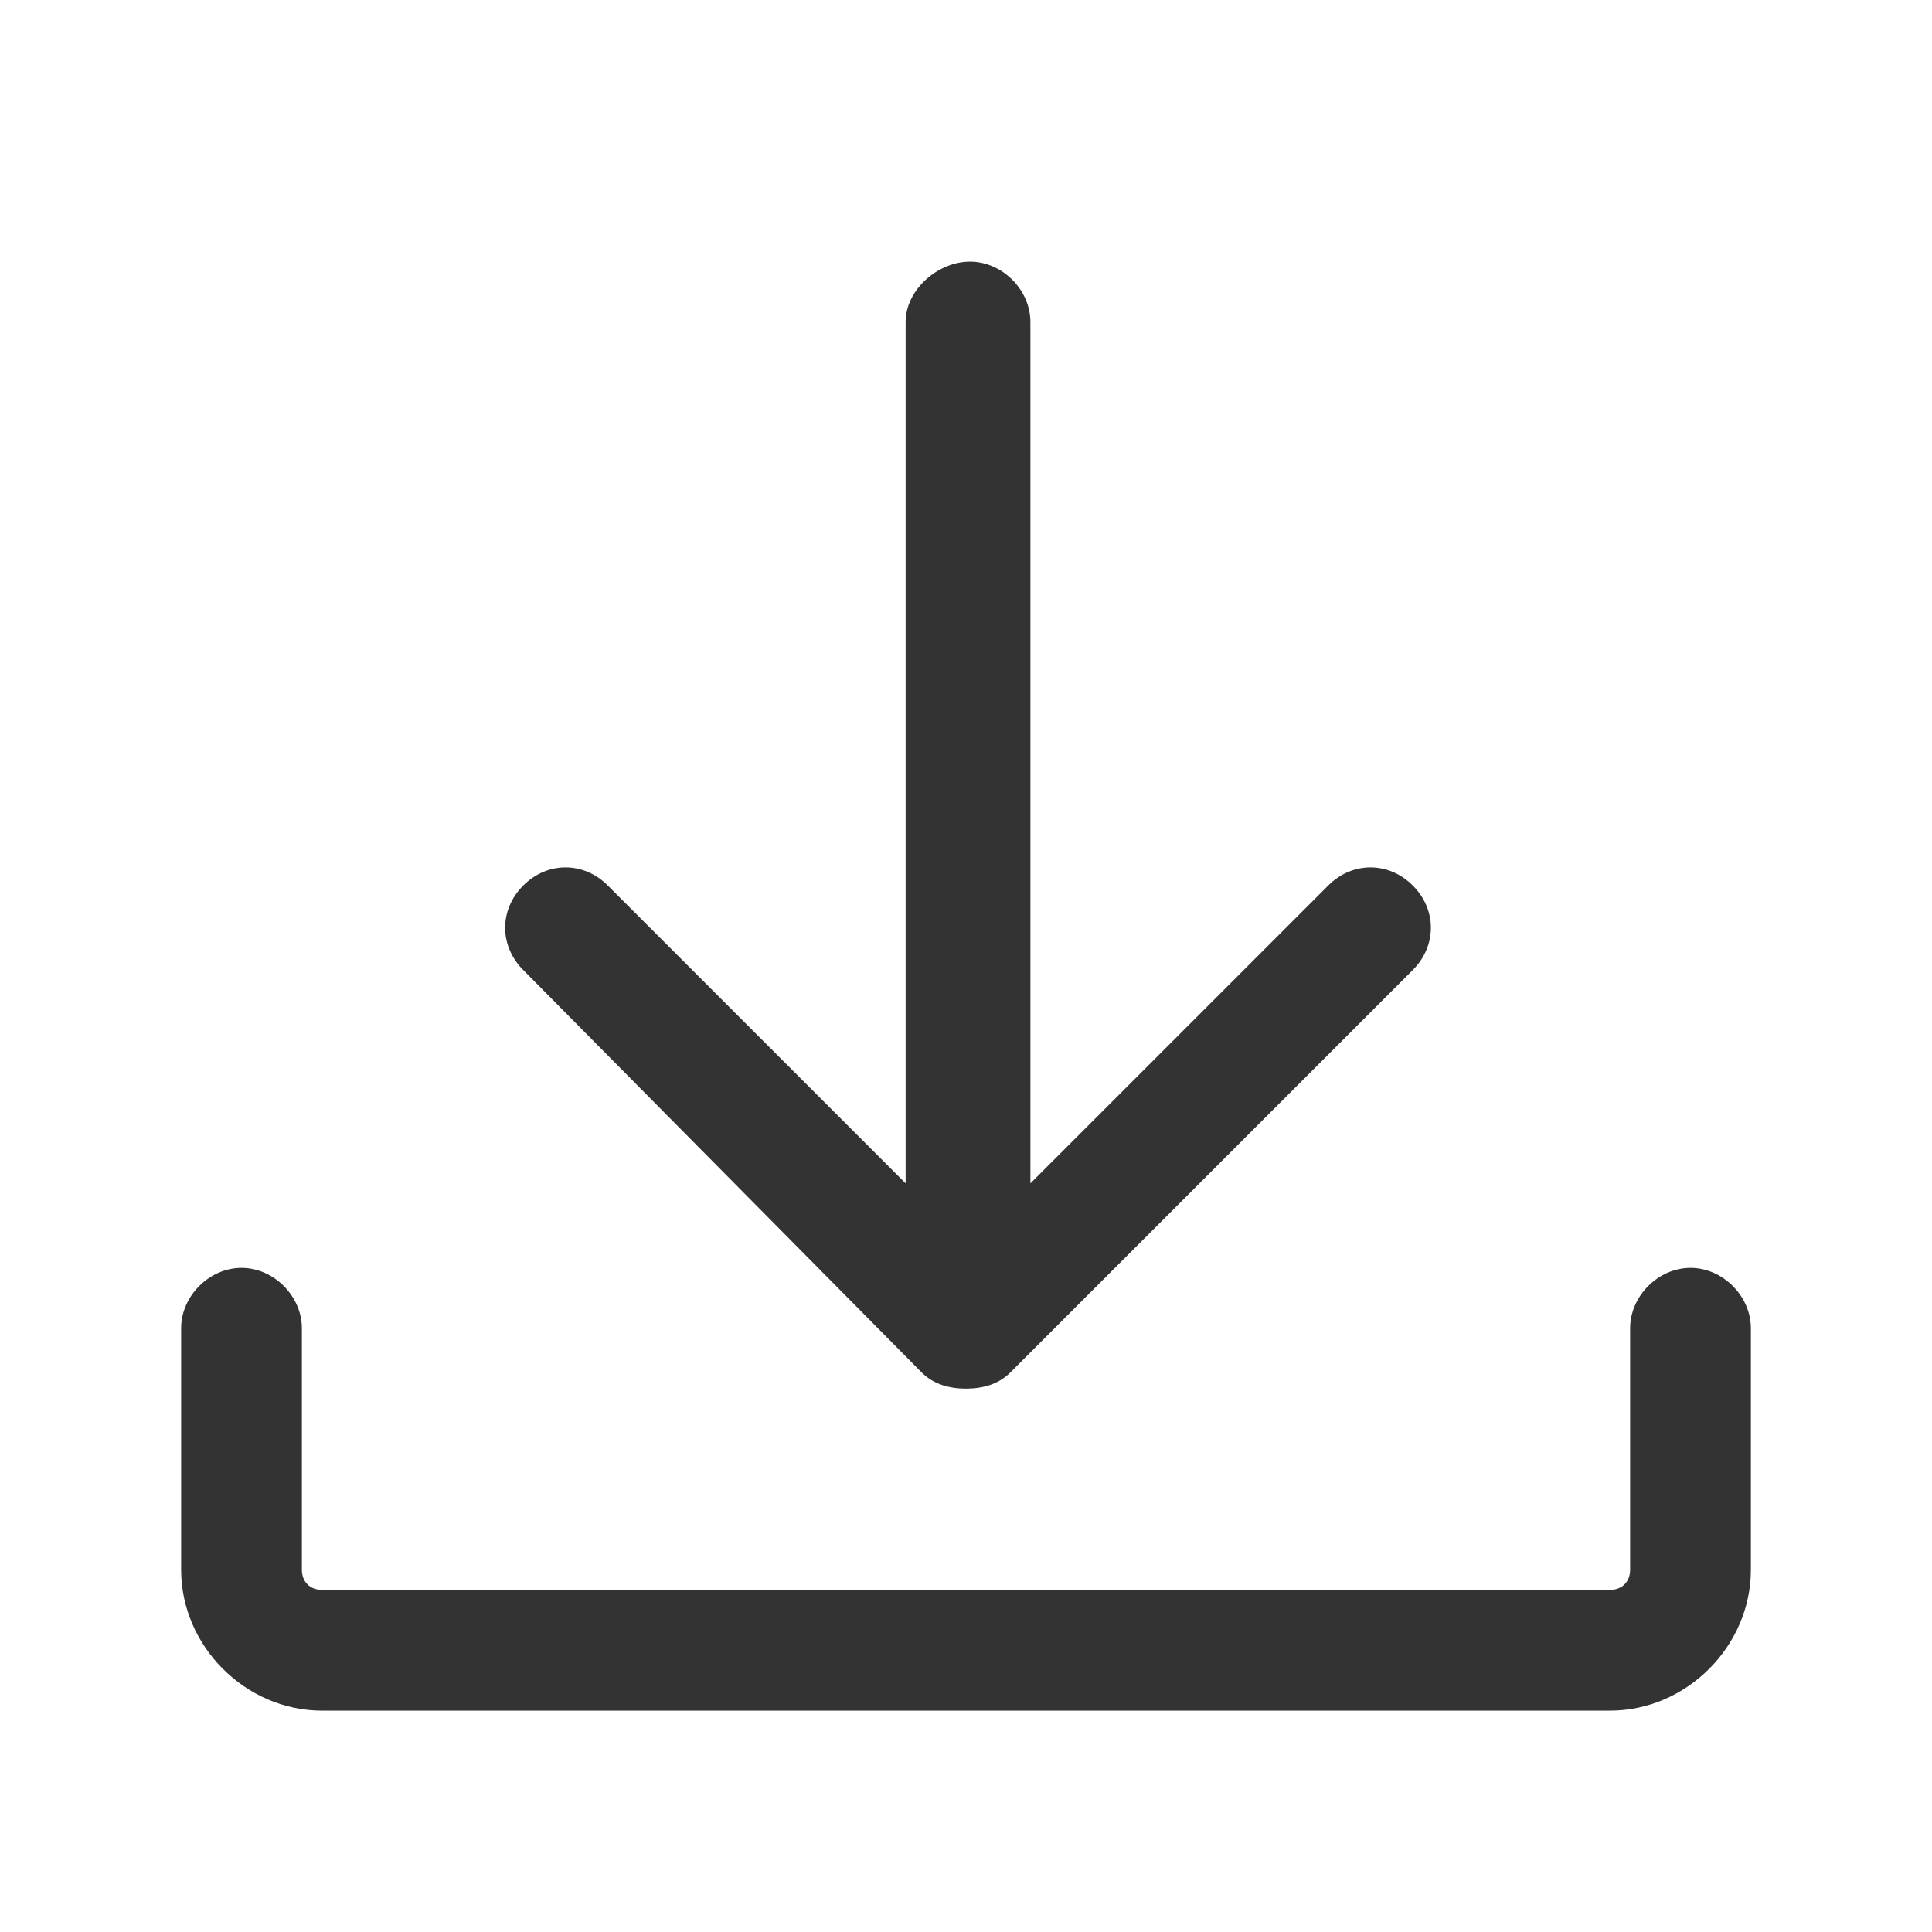
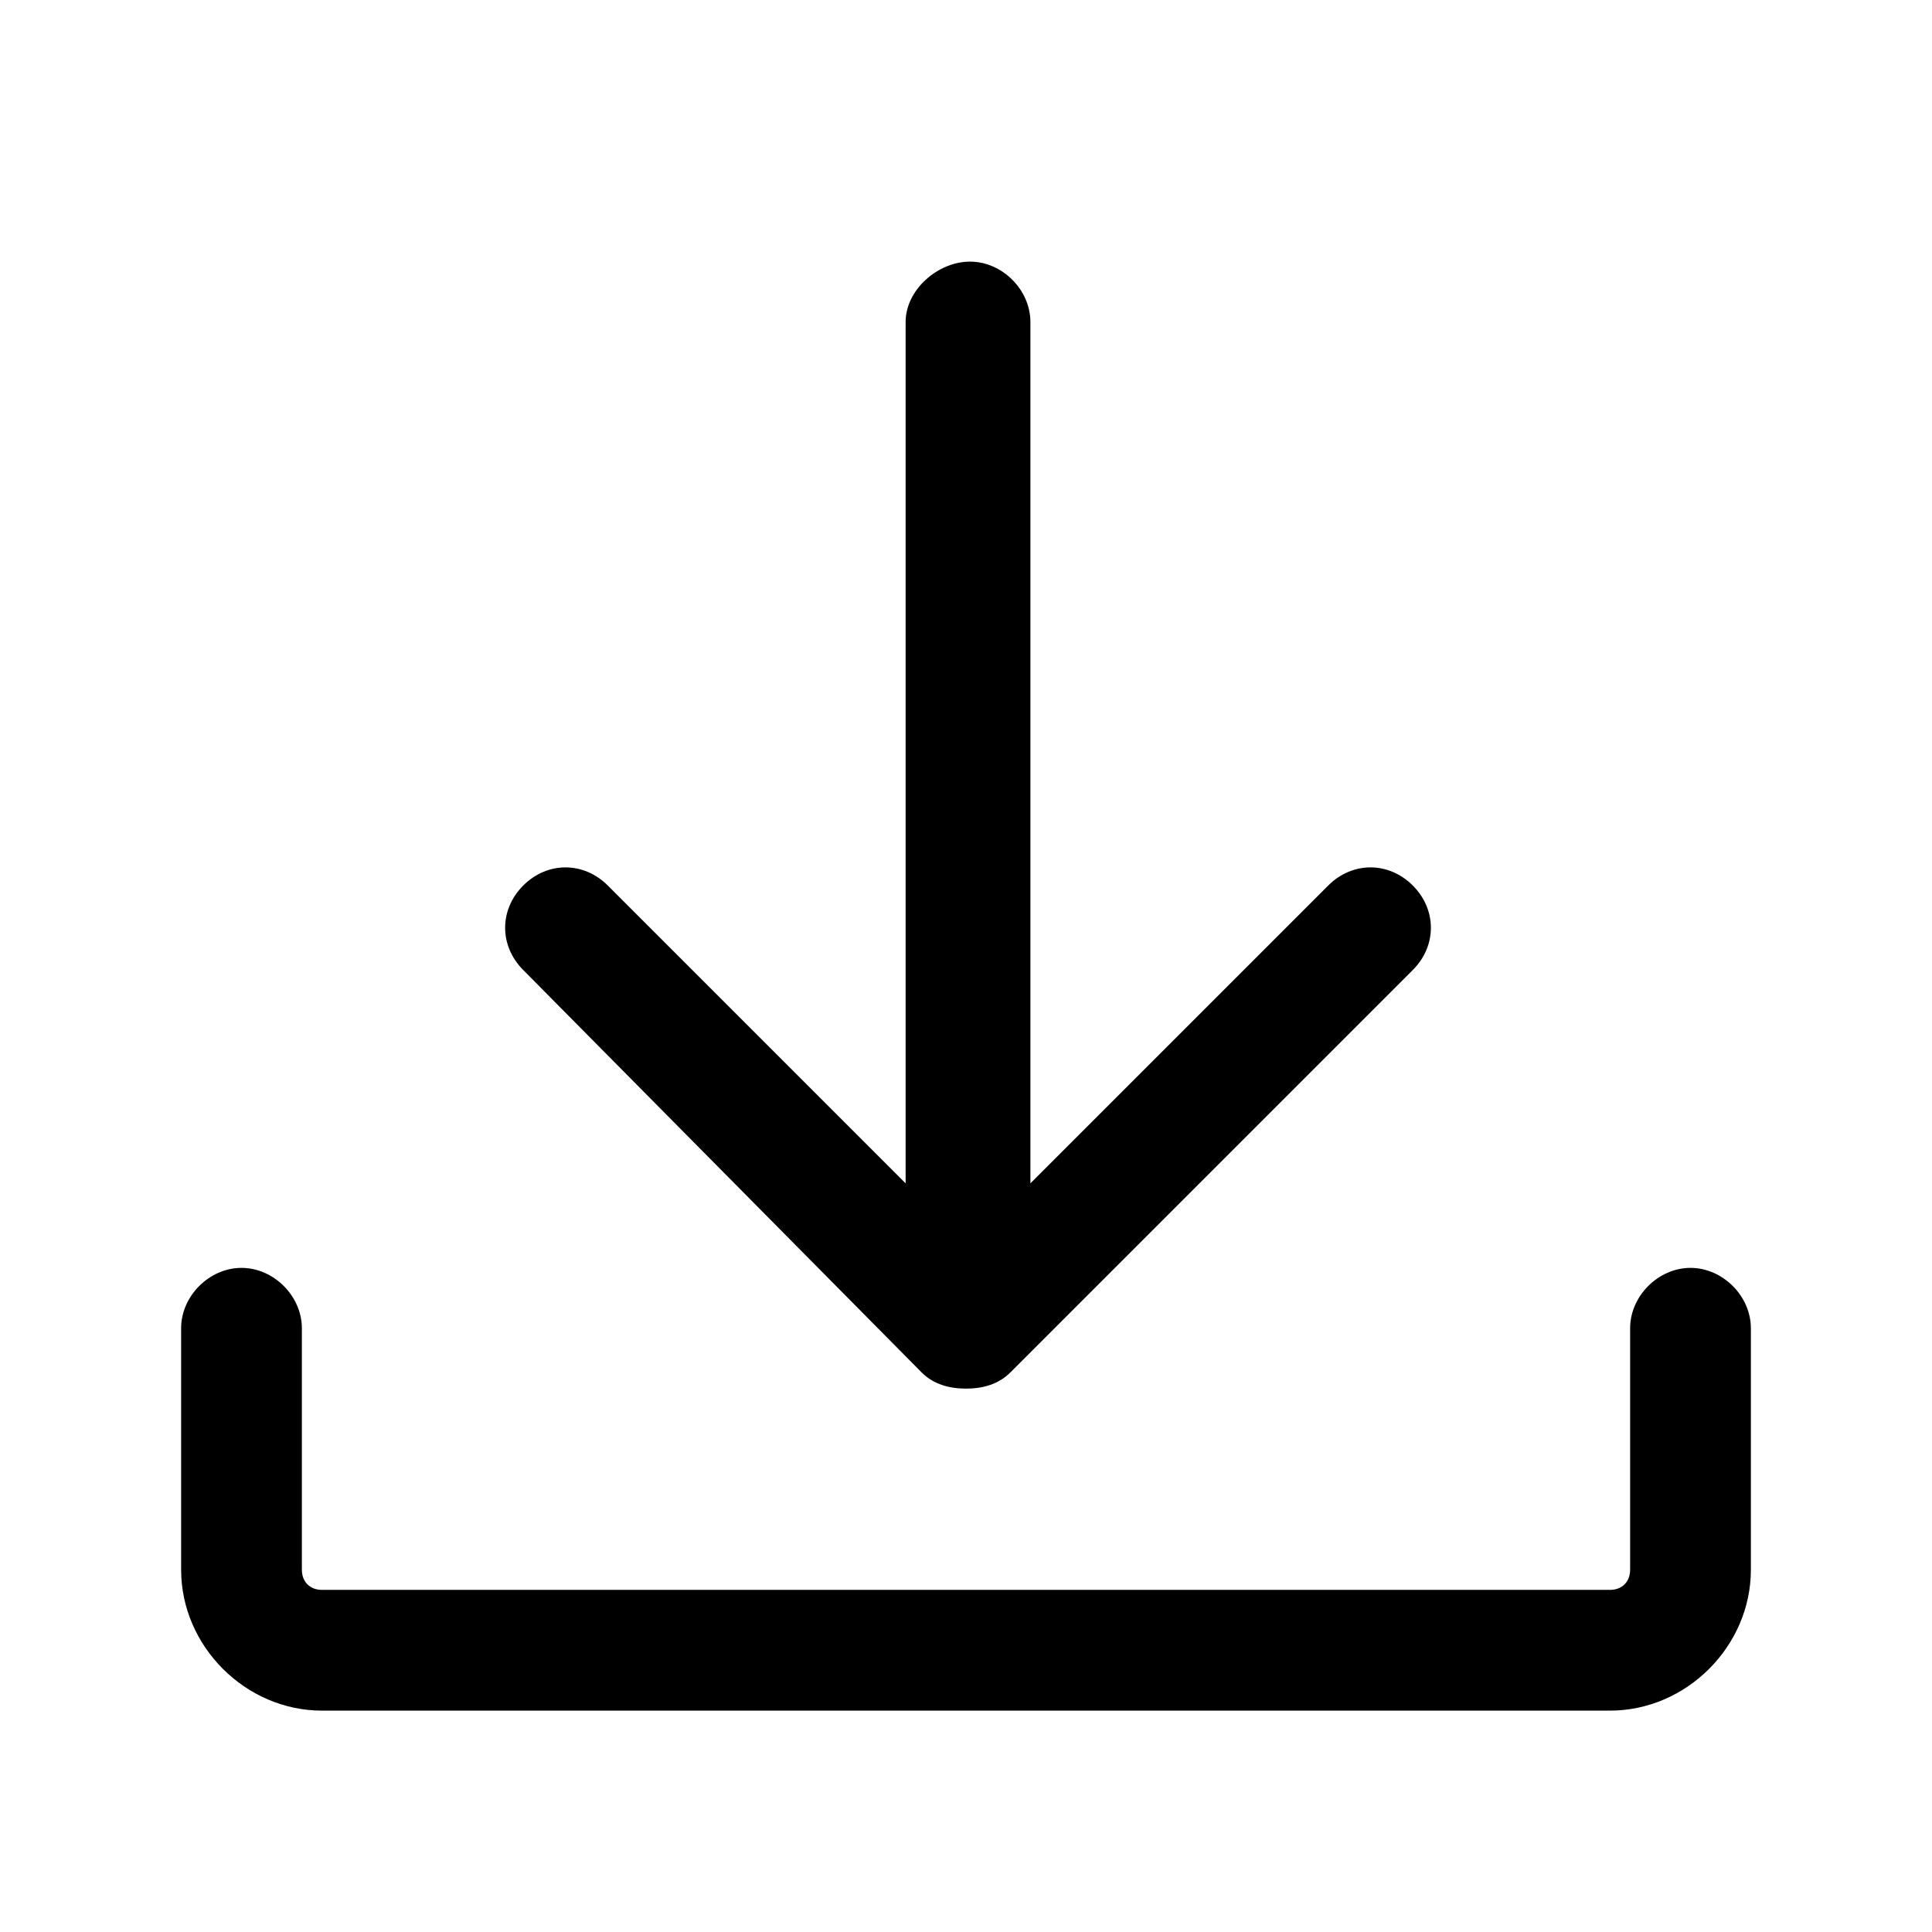
<svg xmlns="http://www.w3.org/2000/svg" class="icon" width="200px" height="200.00px" viewBox="0 0 1024 1024" version="1.1">
-   <path fill="#333333" d="M896 672c-17.067 0-32 14.933-32 32v128c0 6.4-4.267 10.667-10.667 10.667H170.667c-6.4 0-10.667-4.267-10.667-10.667v-128c0-17.067-14.933-32-32-32s-32 14.933-32 32v128c0 40.533 34.133 74.667 74.667 74.667h682.667c40.533 0 74.667-34.133 74.667-74.667v-128c0-17.067-14.933-32-32-32zM488.533 727.467c6.4 6.4 14.933 8.533 23.467 8.533s17.067-2.133 23.467-8.533l213.333-213.333c12.8-12.8 12.8-32 0-44.8-12.8-12.8-32-12.8-44.8 0l-157.867 157.867V170.667c0-17.067-14.933-32-32-32s-34.133 14.933-34.133 32v456.533L322.133 469.333c-12.8-12.8-32-12.8-44.8 0-12.8 12.8-12.8 32 0 44.8l211.2 213.333z" />
+   <path d="M896 672c-17.067 0-32 14.933-32 32v128c0 6.4-4.267 10.667-10.667 10.667H170.667c-6.4 0-10.667-4.267-10.667-10.667v-128c0-17.067-14.933-32-32-32s-32 14.933-32 32v128c0 40.533 34.133 74.667 74.667 74.667h682.667c40.533 0 74.667-34.133 74.667-74.667v-128c0-17.067-14.933-32-32-32zM488.533 727.467c6.4 6.4 14.933 8.533 23.467 8.533s17.067-2.133 23.467-8.533l213.333-213.333c12.8-12.8 12.8-32 0-44.8-12.8-12.8-32-12.8-44.8 0l-157.867 157.867V170.667c0-17.067-14.933-32-32-32s-34.133 14.933-34.133 32v456.533L322.133 469.333c-12.8-12.8-32-12.8-44.8 0-12.8 12.8-12.8 32 0 44.8l211.2 213.333z" />
</svg>
